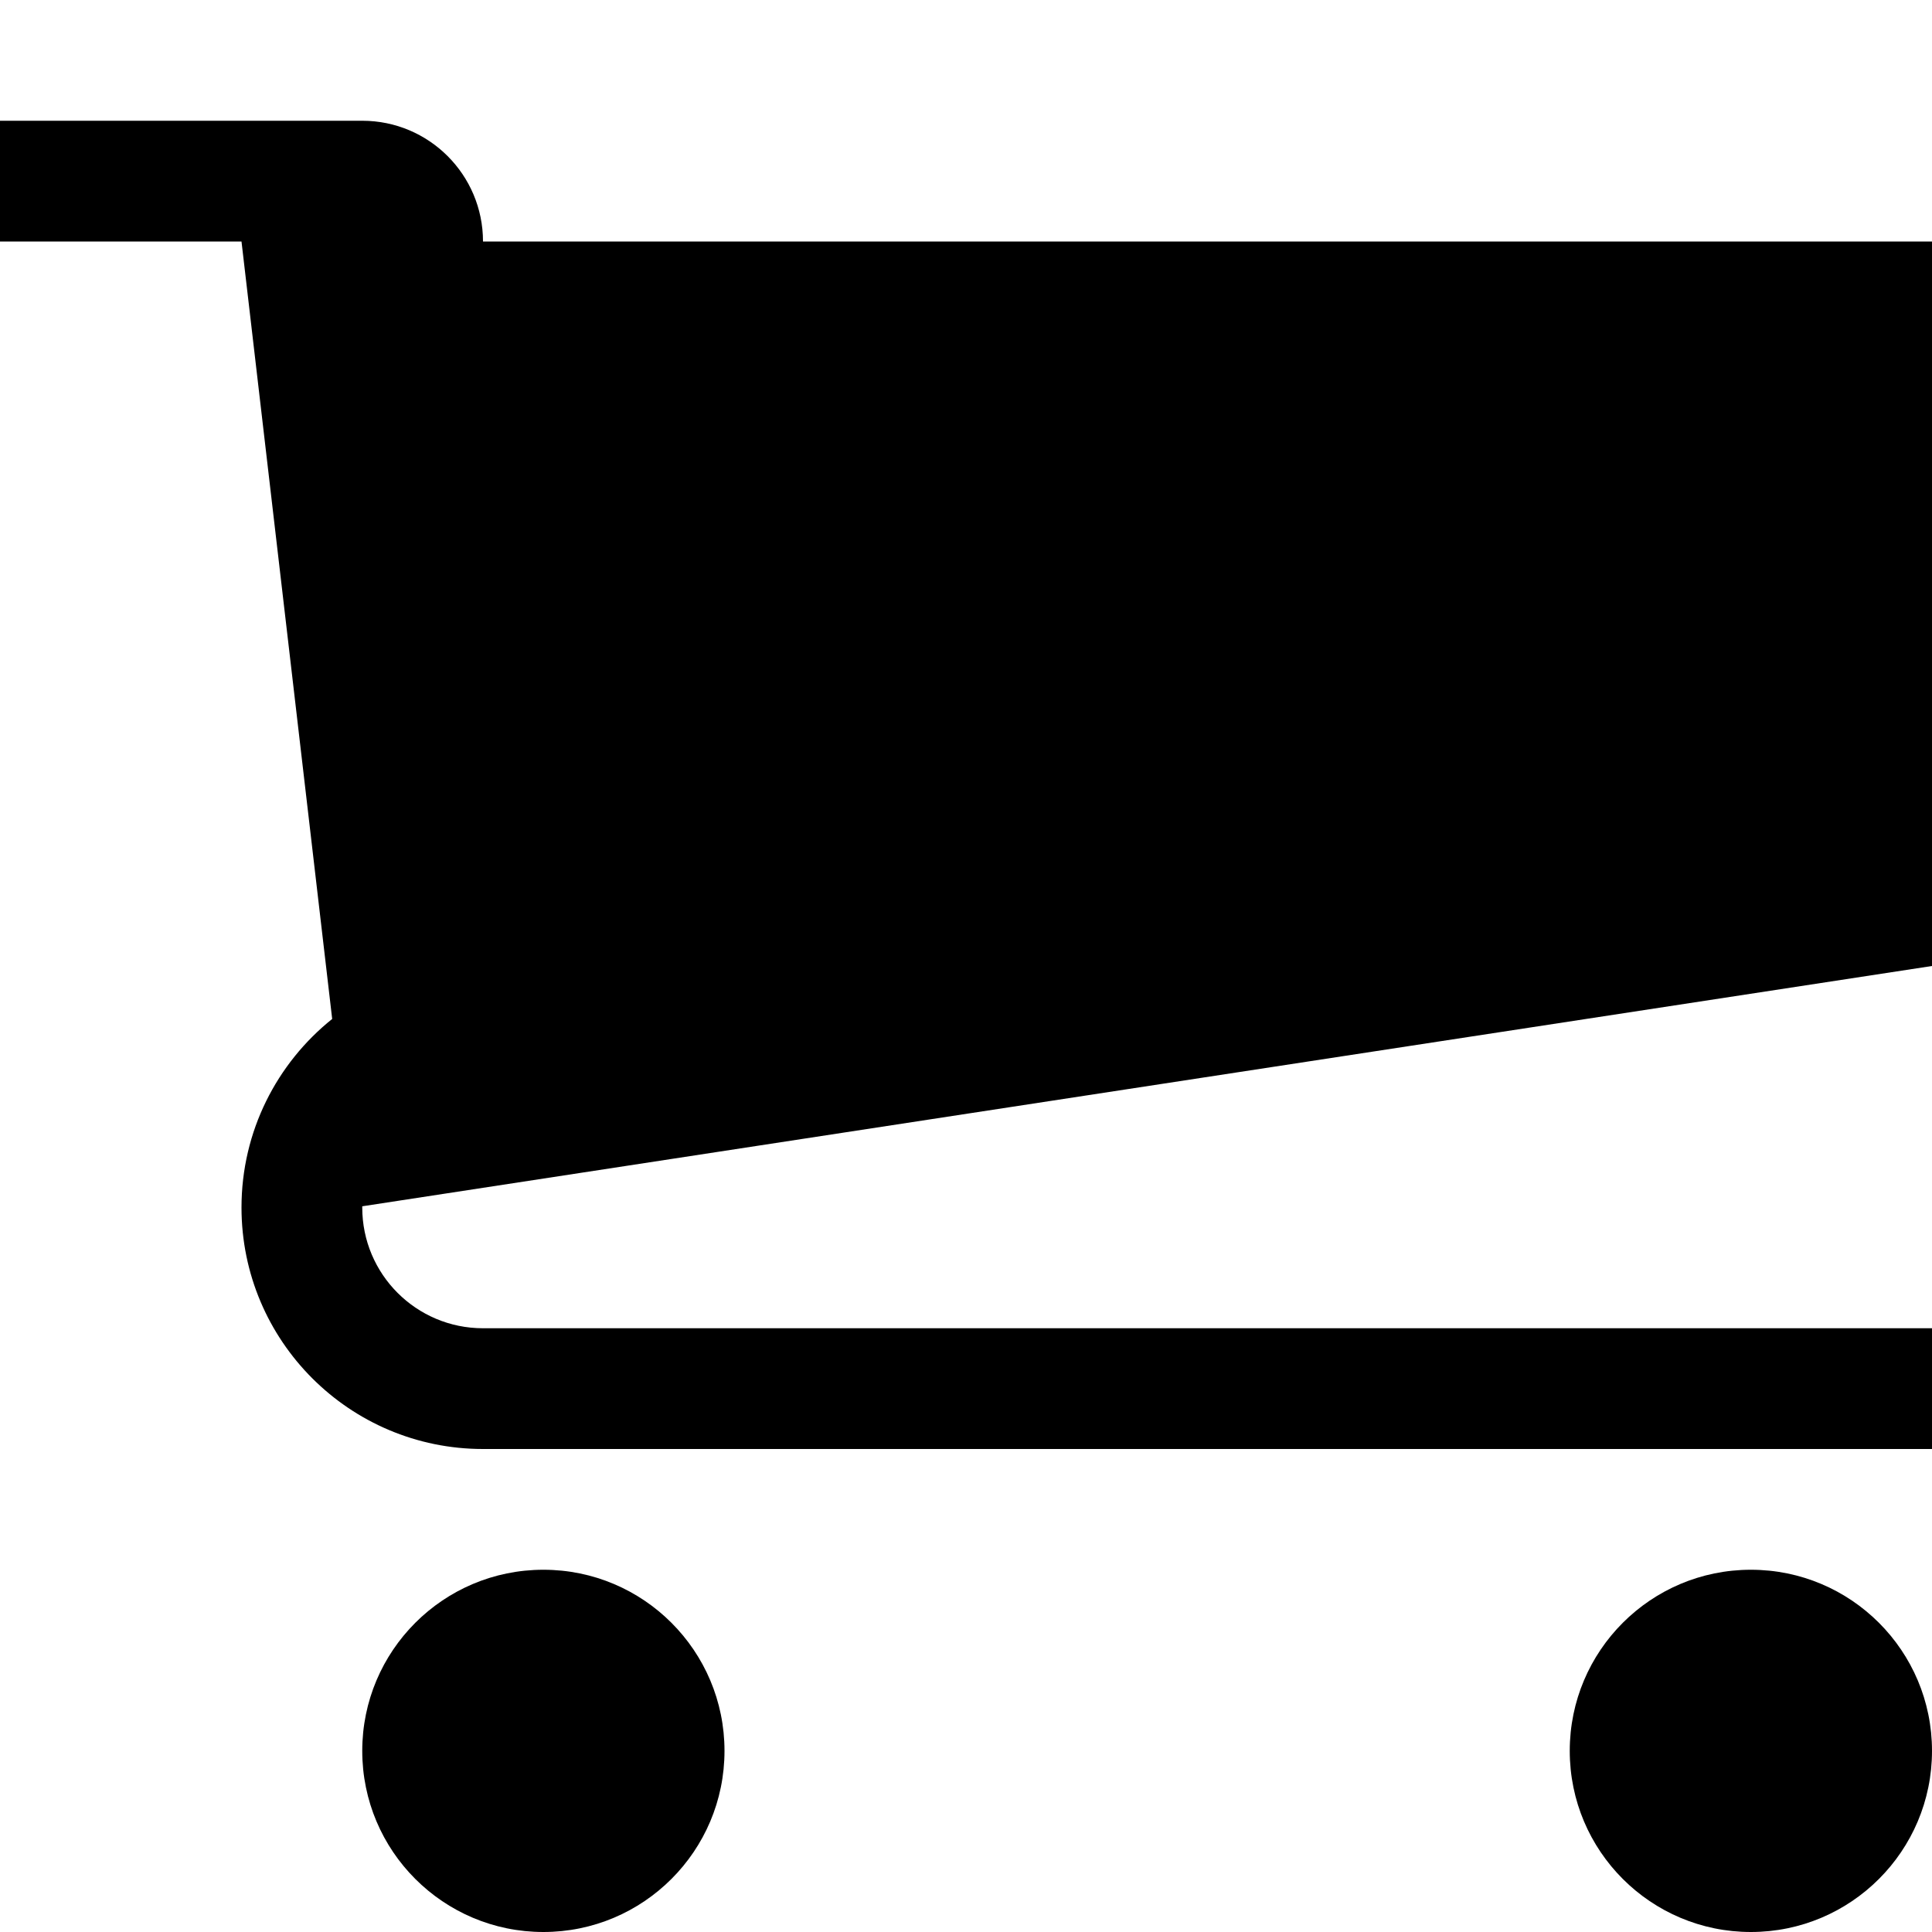
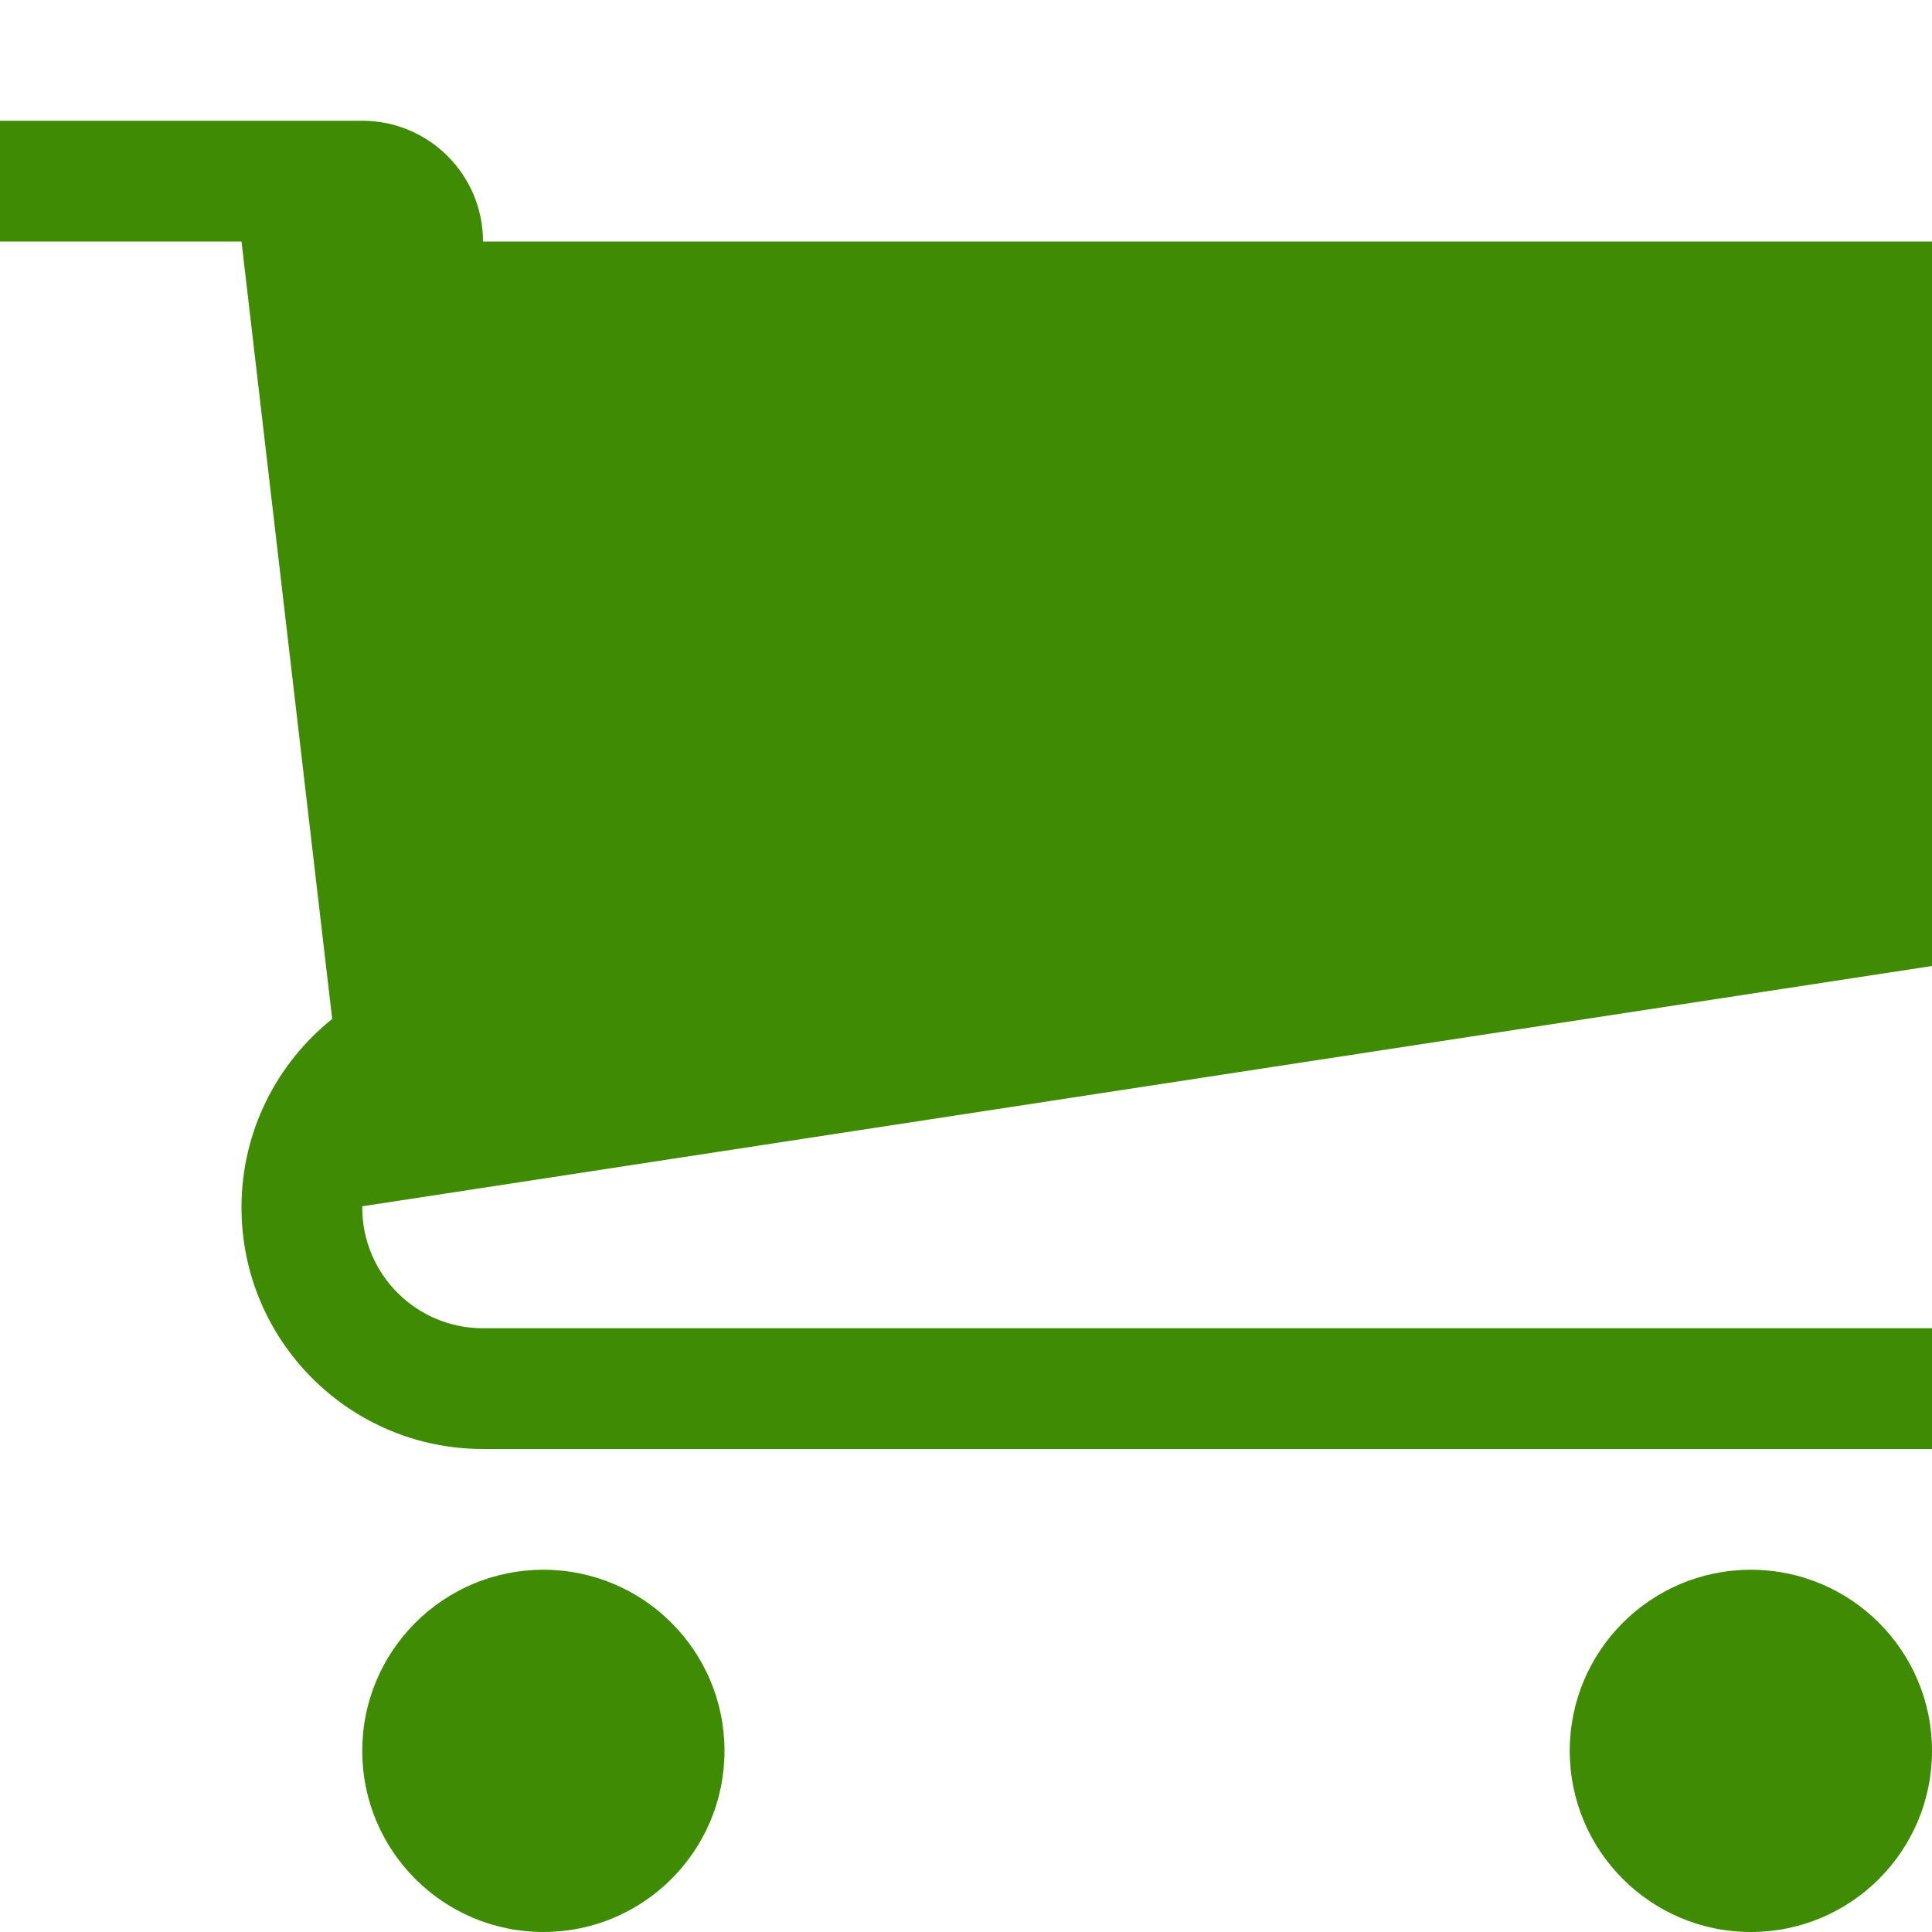
<svg xmlns="http://www.w3.org/2000/svg" version="1.1" width="32" height="32" viewBox="0 0 32 32">
-   <path d="M12 29c0 1.657-1.343 3-3 3s-3-1.343-3-3c0-1.657 1.343-3 3-3s3 1.343 3 3z" />
-   <path d="M32 29c0 1.657-1.343 3-3 3s-3-1.343-3-3c0-1.657 1.343-3 3-3s3 1.343 3 3z" />
-   <path d="M32 16v-12h-24c0-1.105-0.895-2-2-2h-6v2h4l1.502 12.877c-0.915 0.733-1.502 1.859-1.502 3.123 0 2.209 1.791 4 4 4h24v-2h-24c-1.105 0-2-0.895-2-2 0-0.007 0-0.014 0-0.020l26-3.98z" />
+   <path d="M12 29c0 1.657-1.343 3-3 3s-3-1.343-3-3c0-1.657 1.343-3 3-3s3 1.343 3 3z" fill="#408b04" />
+   <path d="M32 29c0 1.657-1.343 3-3 3s-3-1.343-3-3c0-1.657 1.343-3 3-3s3 1.343 3 3z" fill="#408b04" />
+   <path d="M32 16v-12h-24c0-1.105-0.895-2-2-2h-6v2h4l1.502 12.877c-0.915 0.733-1.502 1.859-1.502 3.123 0 2.209 1.791 4 4 4h24v-2h-24c-1.105 0-2-0.895-2-2 0-0.007 0-0.014 0-0.020l26-3.98z" fill="#408b04" />
</svg>
